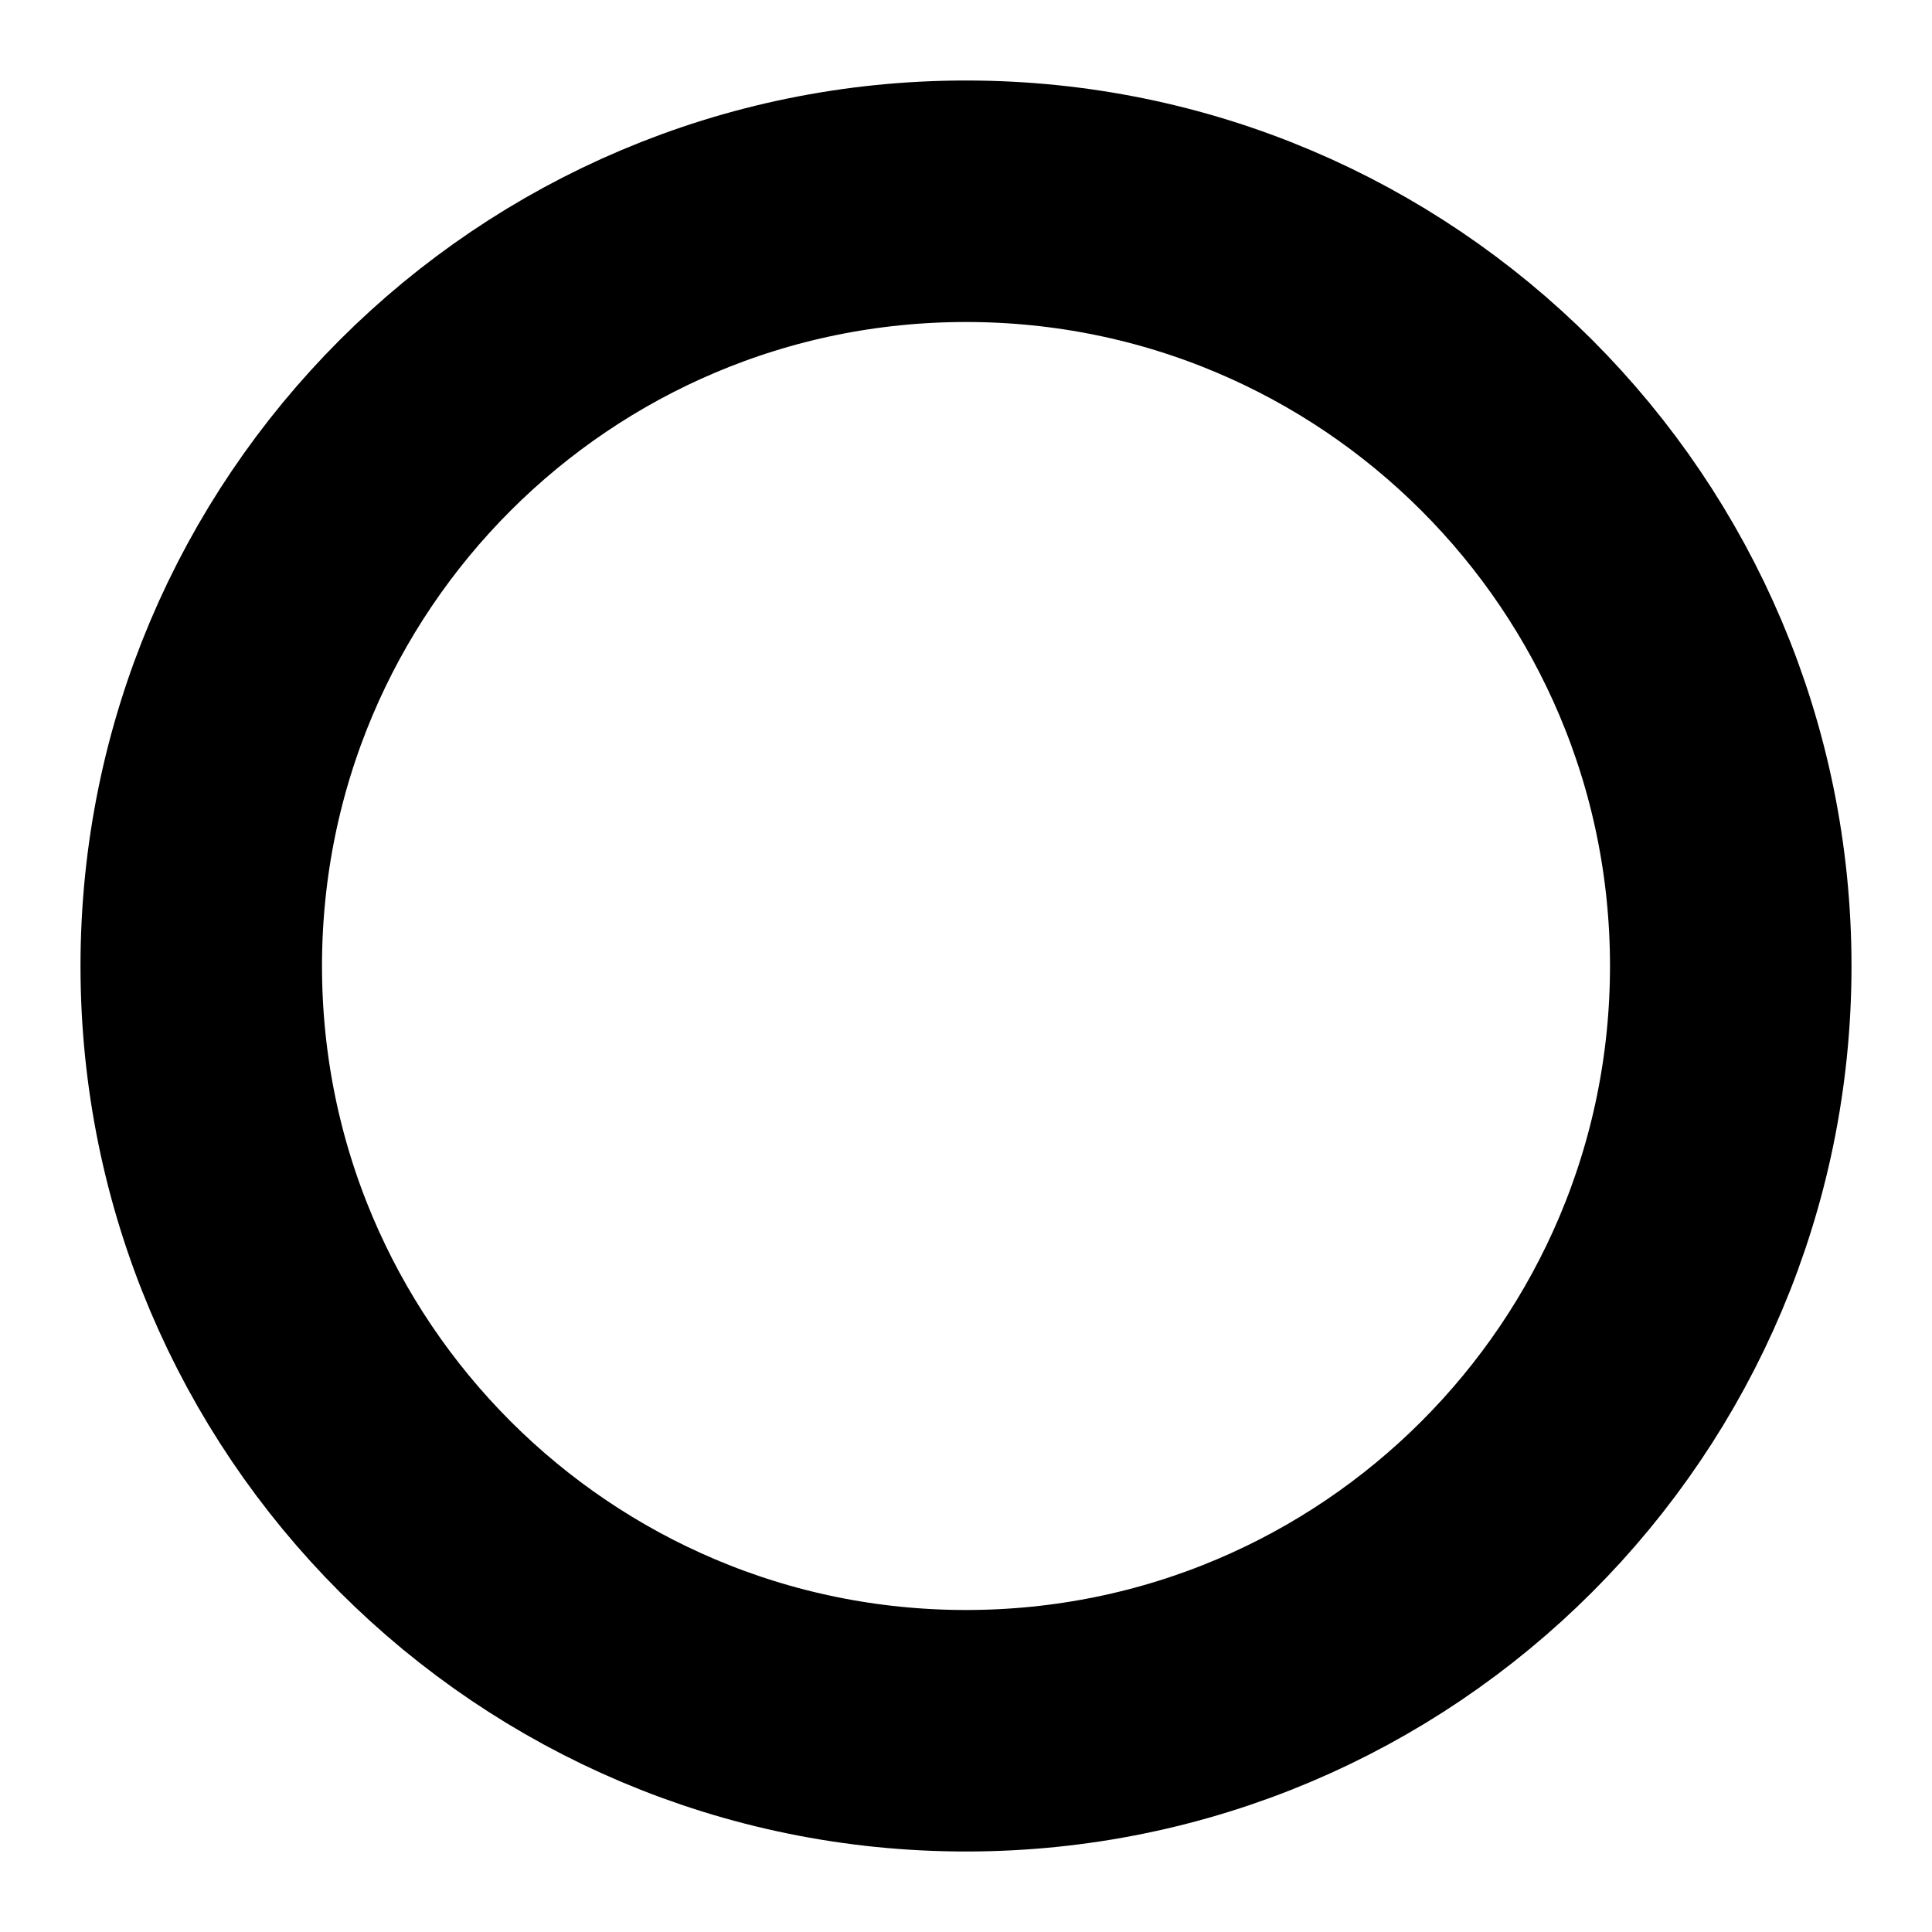
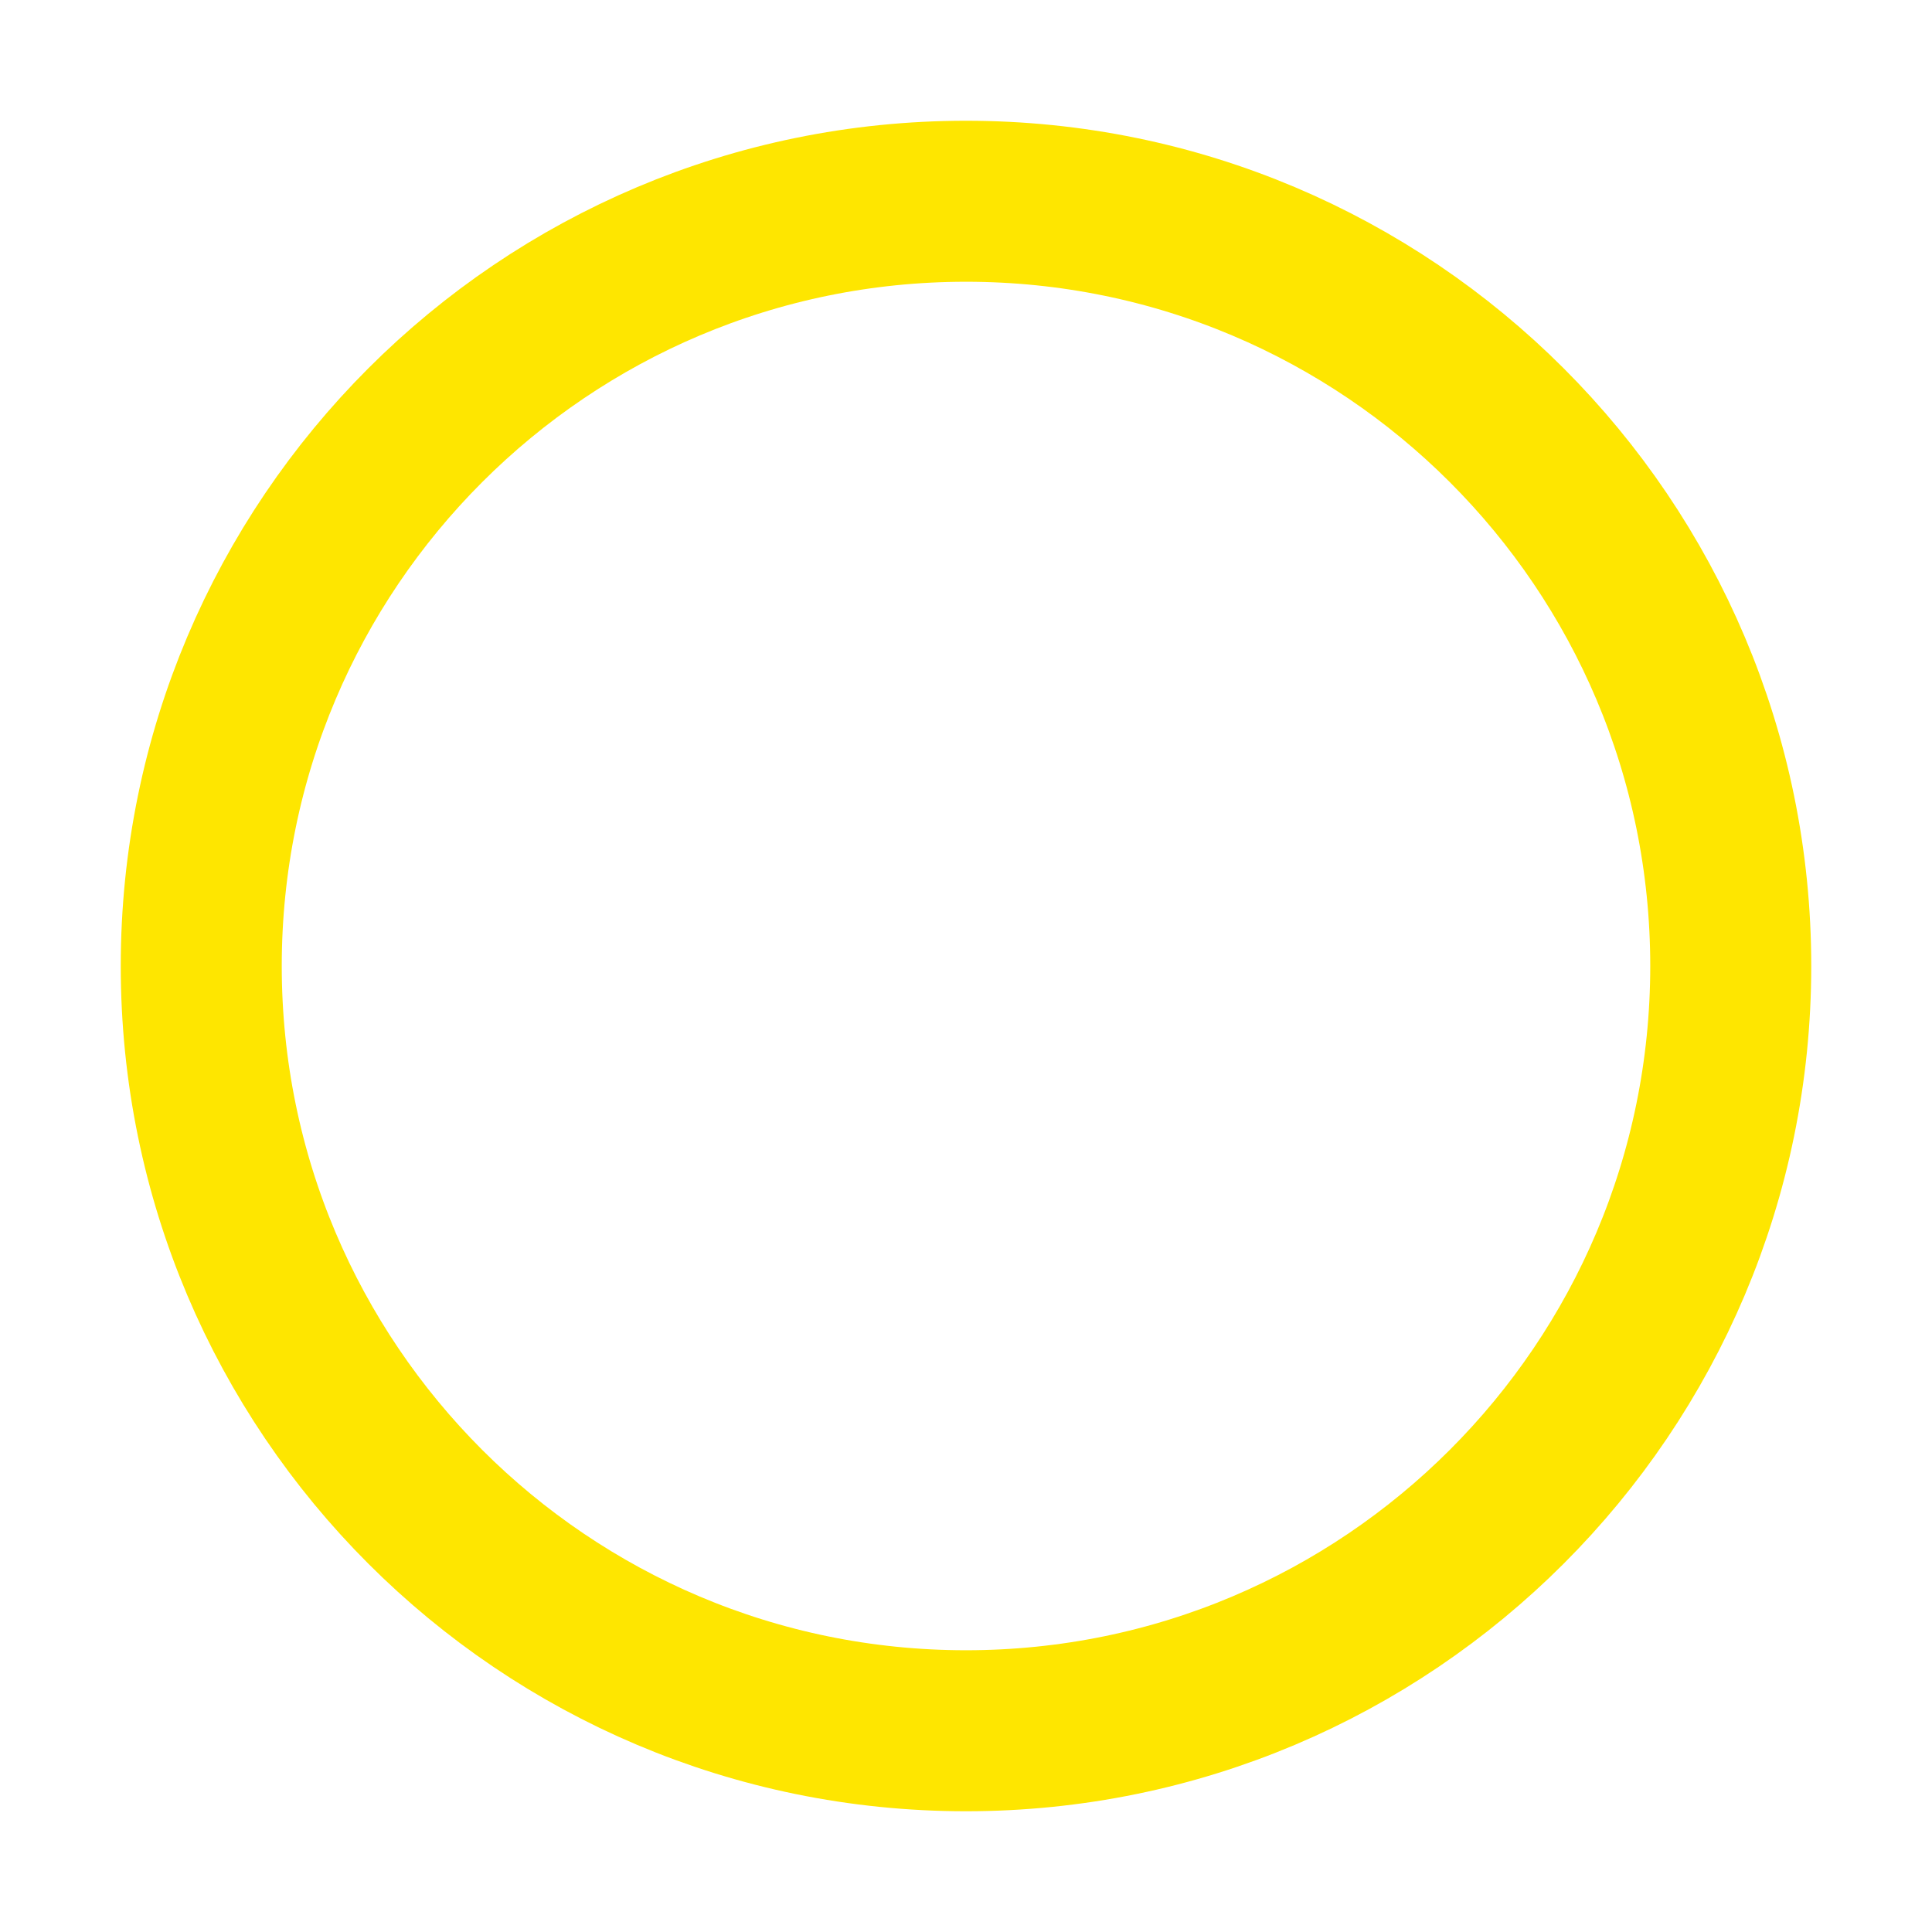
- <svg xmlns="http://www.w3.org/2000/svg" width="24" height="24" stroke="#000" viewBox="0 0 24 24">
+ <svg xmlns="http://www.w3.org/2000/svg" width="24" height="24" stroke="#FEE600" viewBox="0 0 24 24">
  <style>.spinner_V8m1{transform-origin:center;animation:spinner_zKoa 2s linear infinite}.spinner_V8m1 circle{stroke-linecap:round;animation:spinner_YpZS 1.5s ease-in-out infinite}@keyframes spinner_zKoa{100%{transform:rotate(360deg)}}@keyframes spinner_YpZS{0%{stroke-dasharray:0 150;stroke-dashoffset:0}47.5%{stroke-dasharray:42 150;stroke-dashoffset:-16}95%,100%{stroke-dasharray:42 150;stroke-dashoffset:-59}}</style>
  <g class="spinner_V8m1">
-     <circle cx="12" cy="12" r="9.5" fill="none" stroke-width="3" />
+     <circle cx="12" cy="12" r="9.5" fill="none" stroke-width="2" />
  </g>
</svg>
